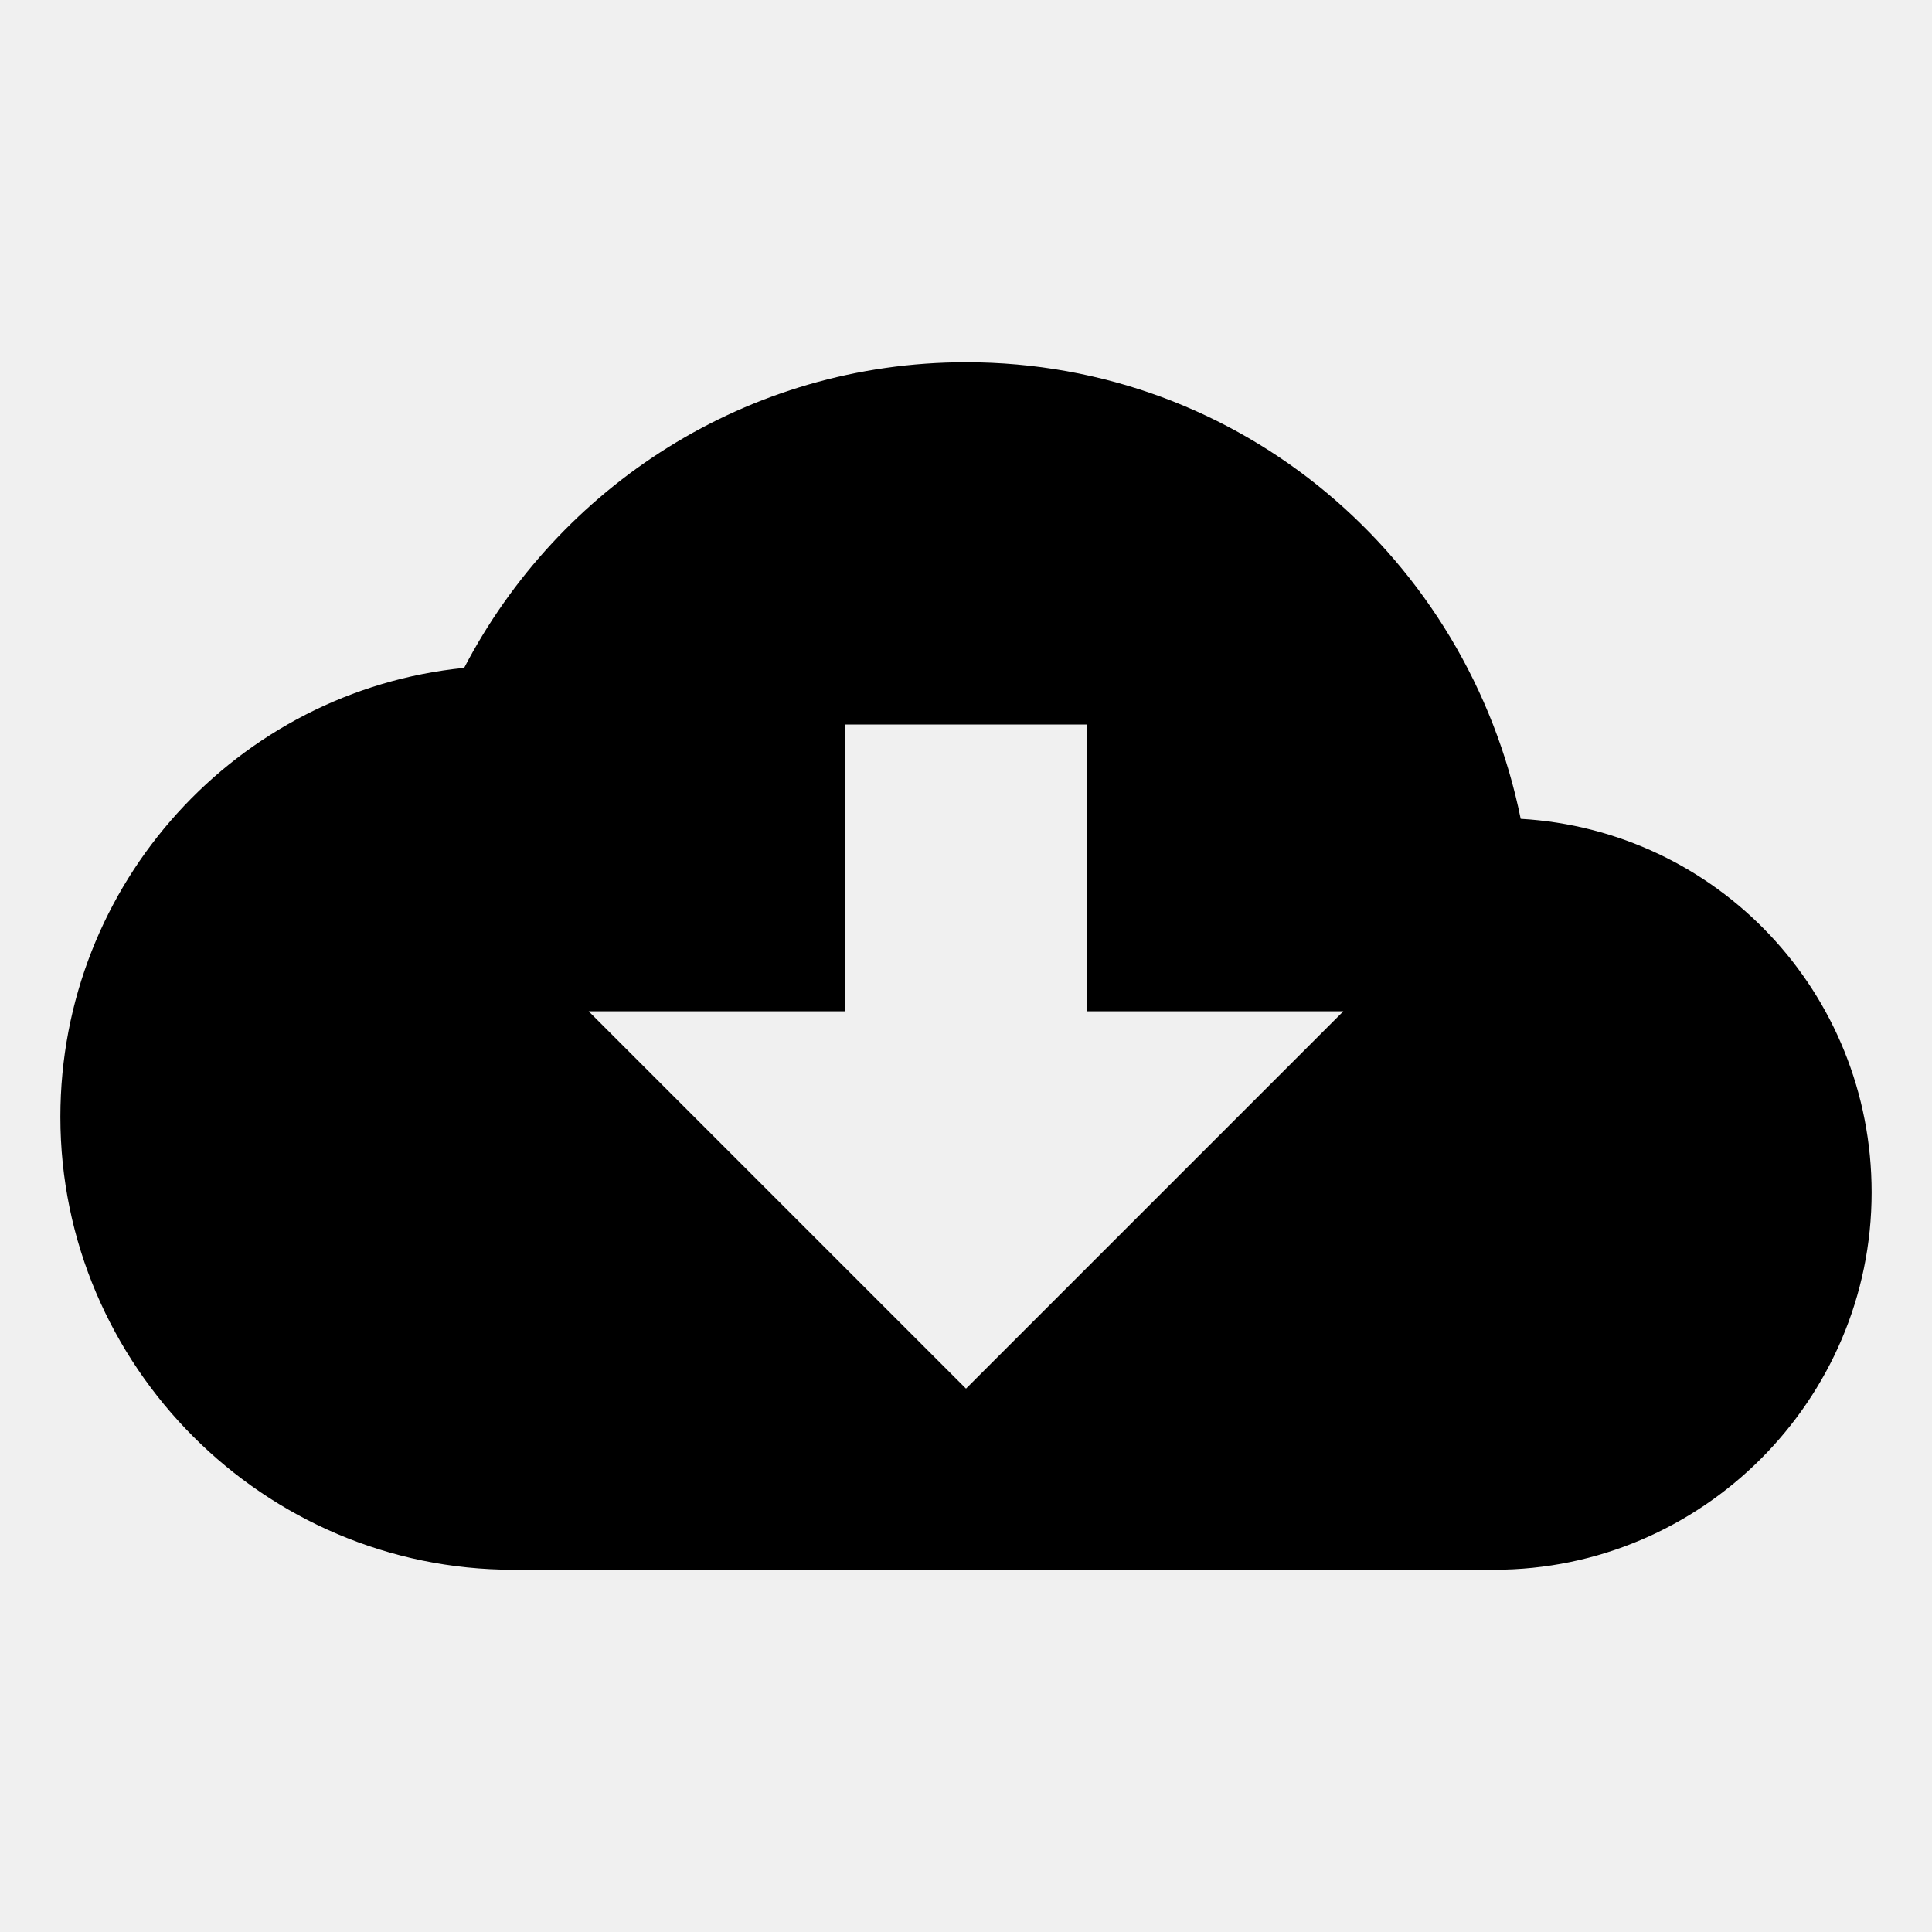
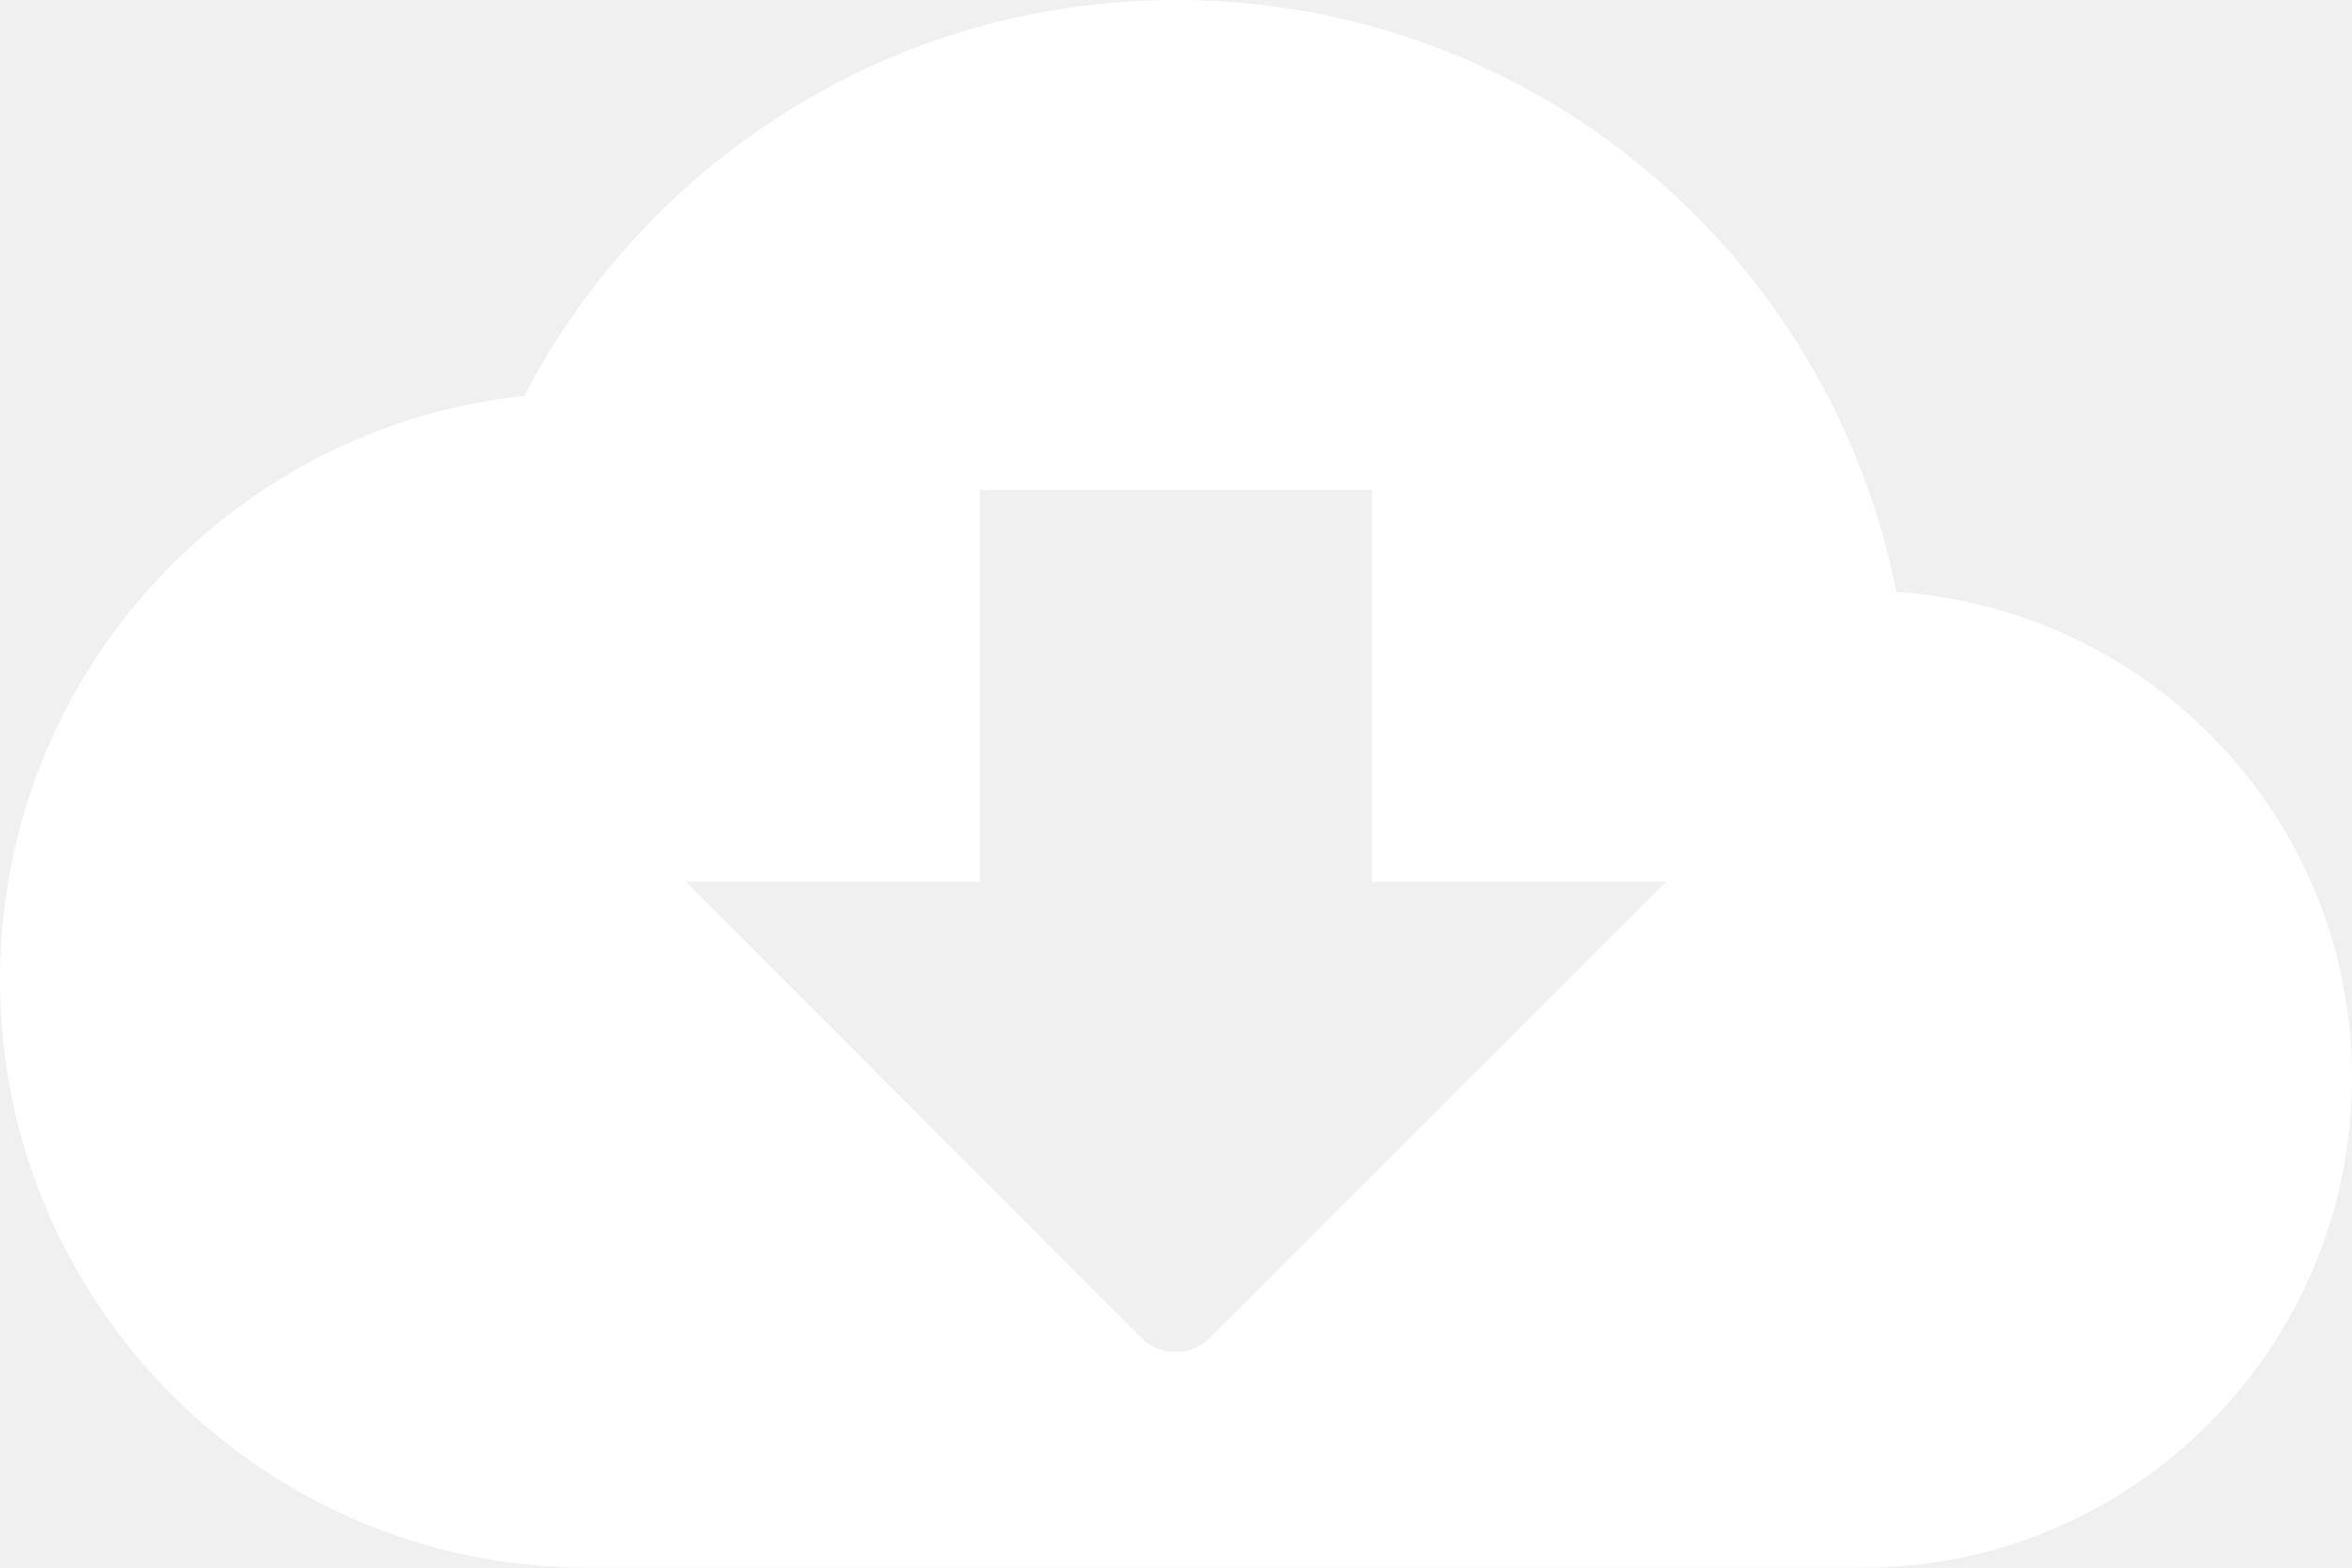
- <svg xmlns="http://www.w3.org/2000/svg" viewBox="0 0 512 512">
-   <path d="M403.002 217.001C388.998 148.002 328.998 96 256 96c-57.998 0-107.998 32.998-132.998 81.001C63.002 183.002 16 233.998 16 296c0 65.996 53.999 120 120 120h260c55 0 100-45 100-100 0-52.998-40.996-96.001-92.998-98.999zM224 268v-76h64v76h68L256 368 156 268h68z" />
+ <svg xmlns="http://www.w3.org/2000/svg" width="24px" height="16px" viewBox="0 0 24 16" version="1.1">
+   <g id="Icons" stroke="none" stroke-width="1" fill="none" fill-rule="evenodd">
+     <g id="Rounded" transform="translate(-372, -2284)">
+       <g id="File" transform="translate(100, 2226)">
+         <g id="-Round-/-File-/-cloud_download" transform="translate(272, 54)">
+           <g>
+             <polygon id="Path" points="0 0 24 0 24 24 0 24" />
+             <path d="M19.35,10.04 C18.67,6.59 15.64,4 12,4 C9.11,4 6.6,5.64 5.35,8.04 C2.34,8.36 0,10.91 0,14 C0,17.31 2.69,20 6,20 L19,20 C21.76,20 24,17.76 24,15 C24,12.36 21.95,10.22 19.35,10.04 Z M17,13 L12.35,17.65 C12.15,17.85 11.84,17.85 11.64,17.65 L7,13 L10,13 L10,9 L14,9 L14,13 L17,13 Z" id="🔹-Icon-Color" fill="#ffffff" />
+           </g>
+         </g>
+       </g>
+     </g>
+   </g>
</svg>
